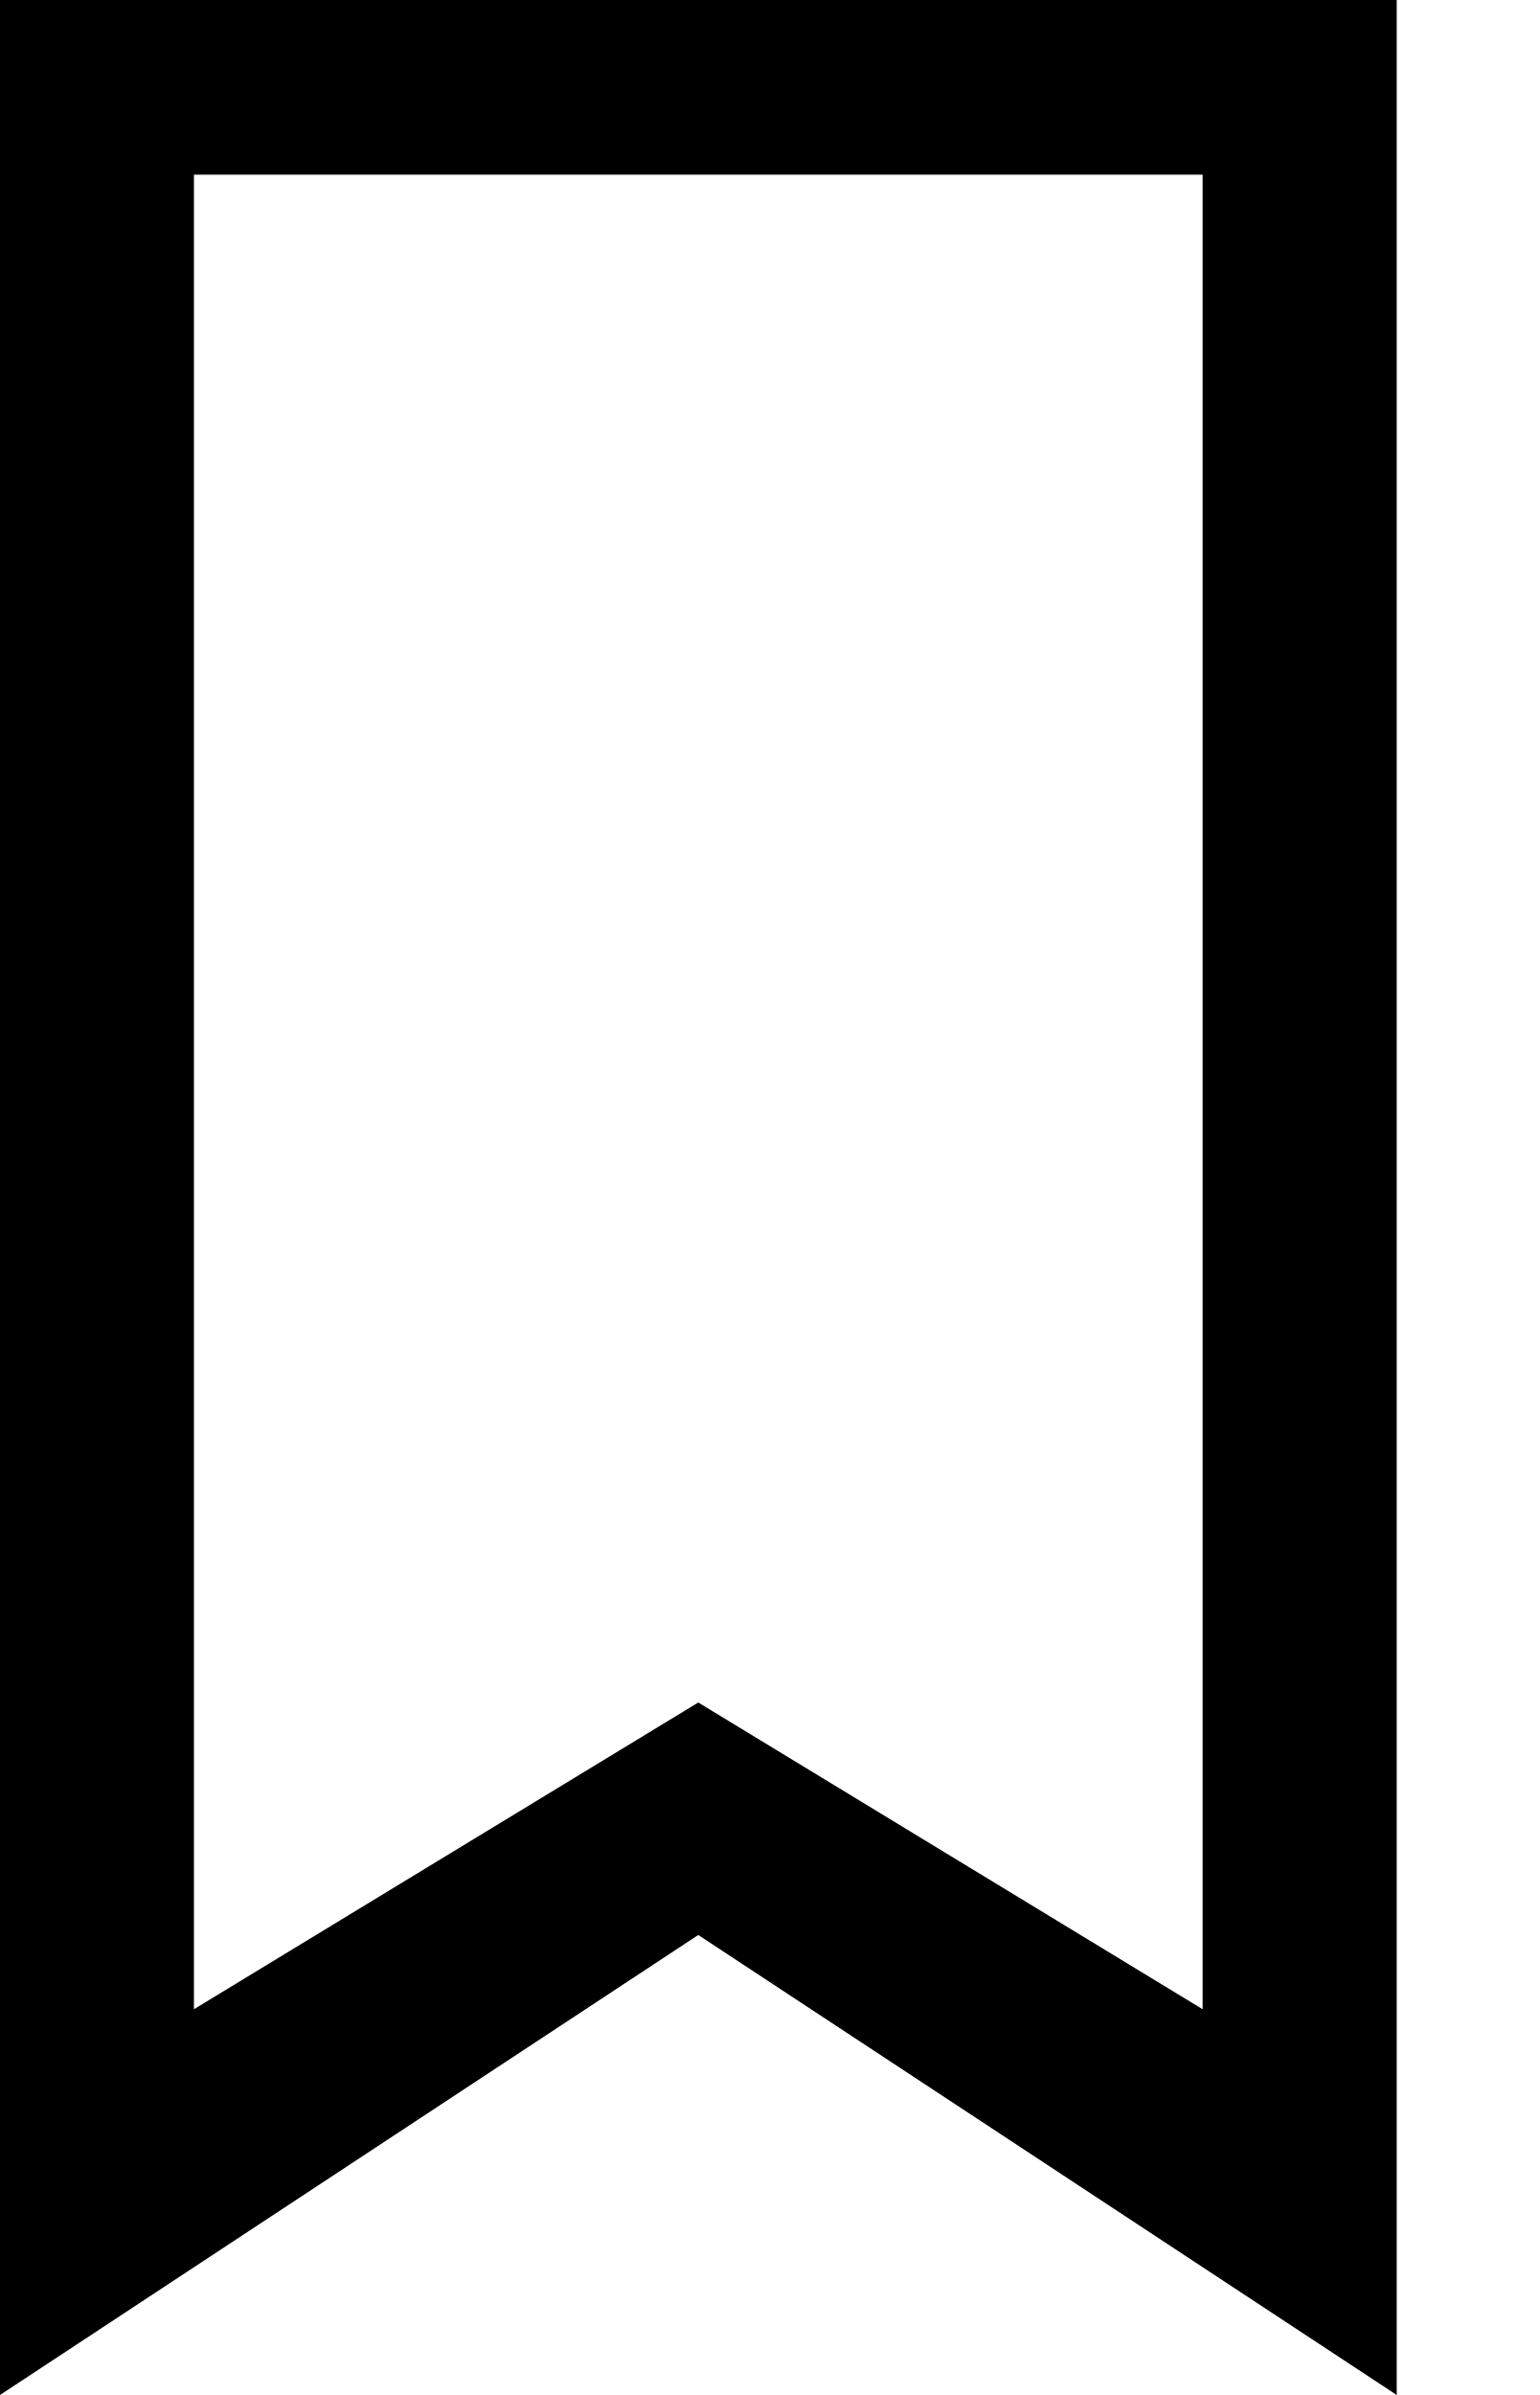
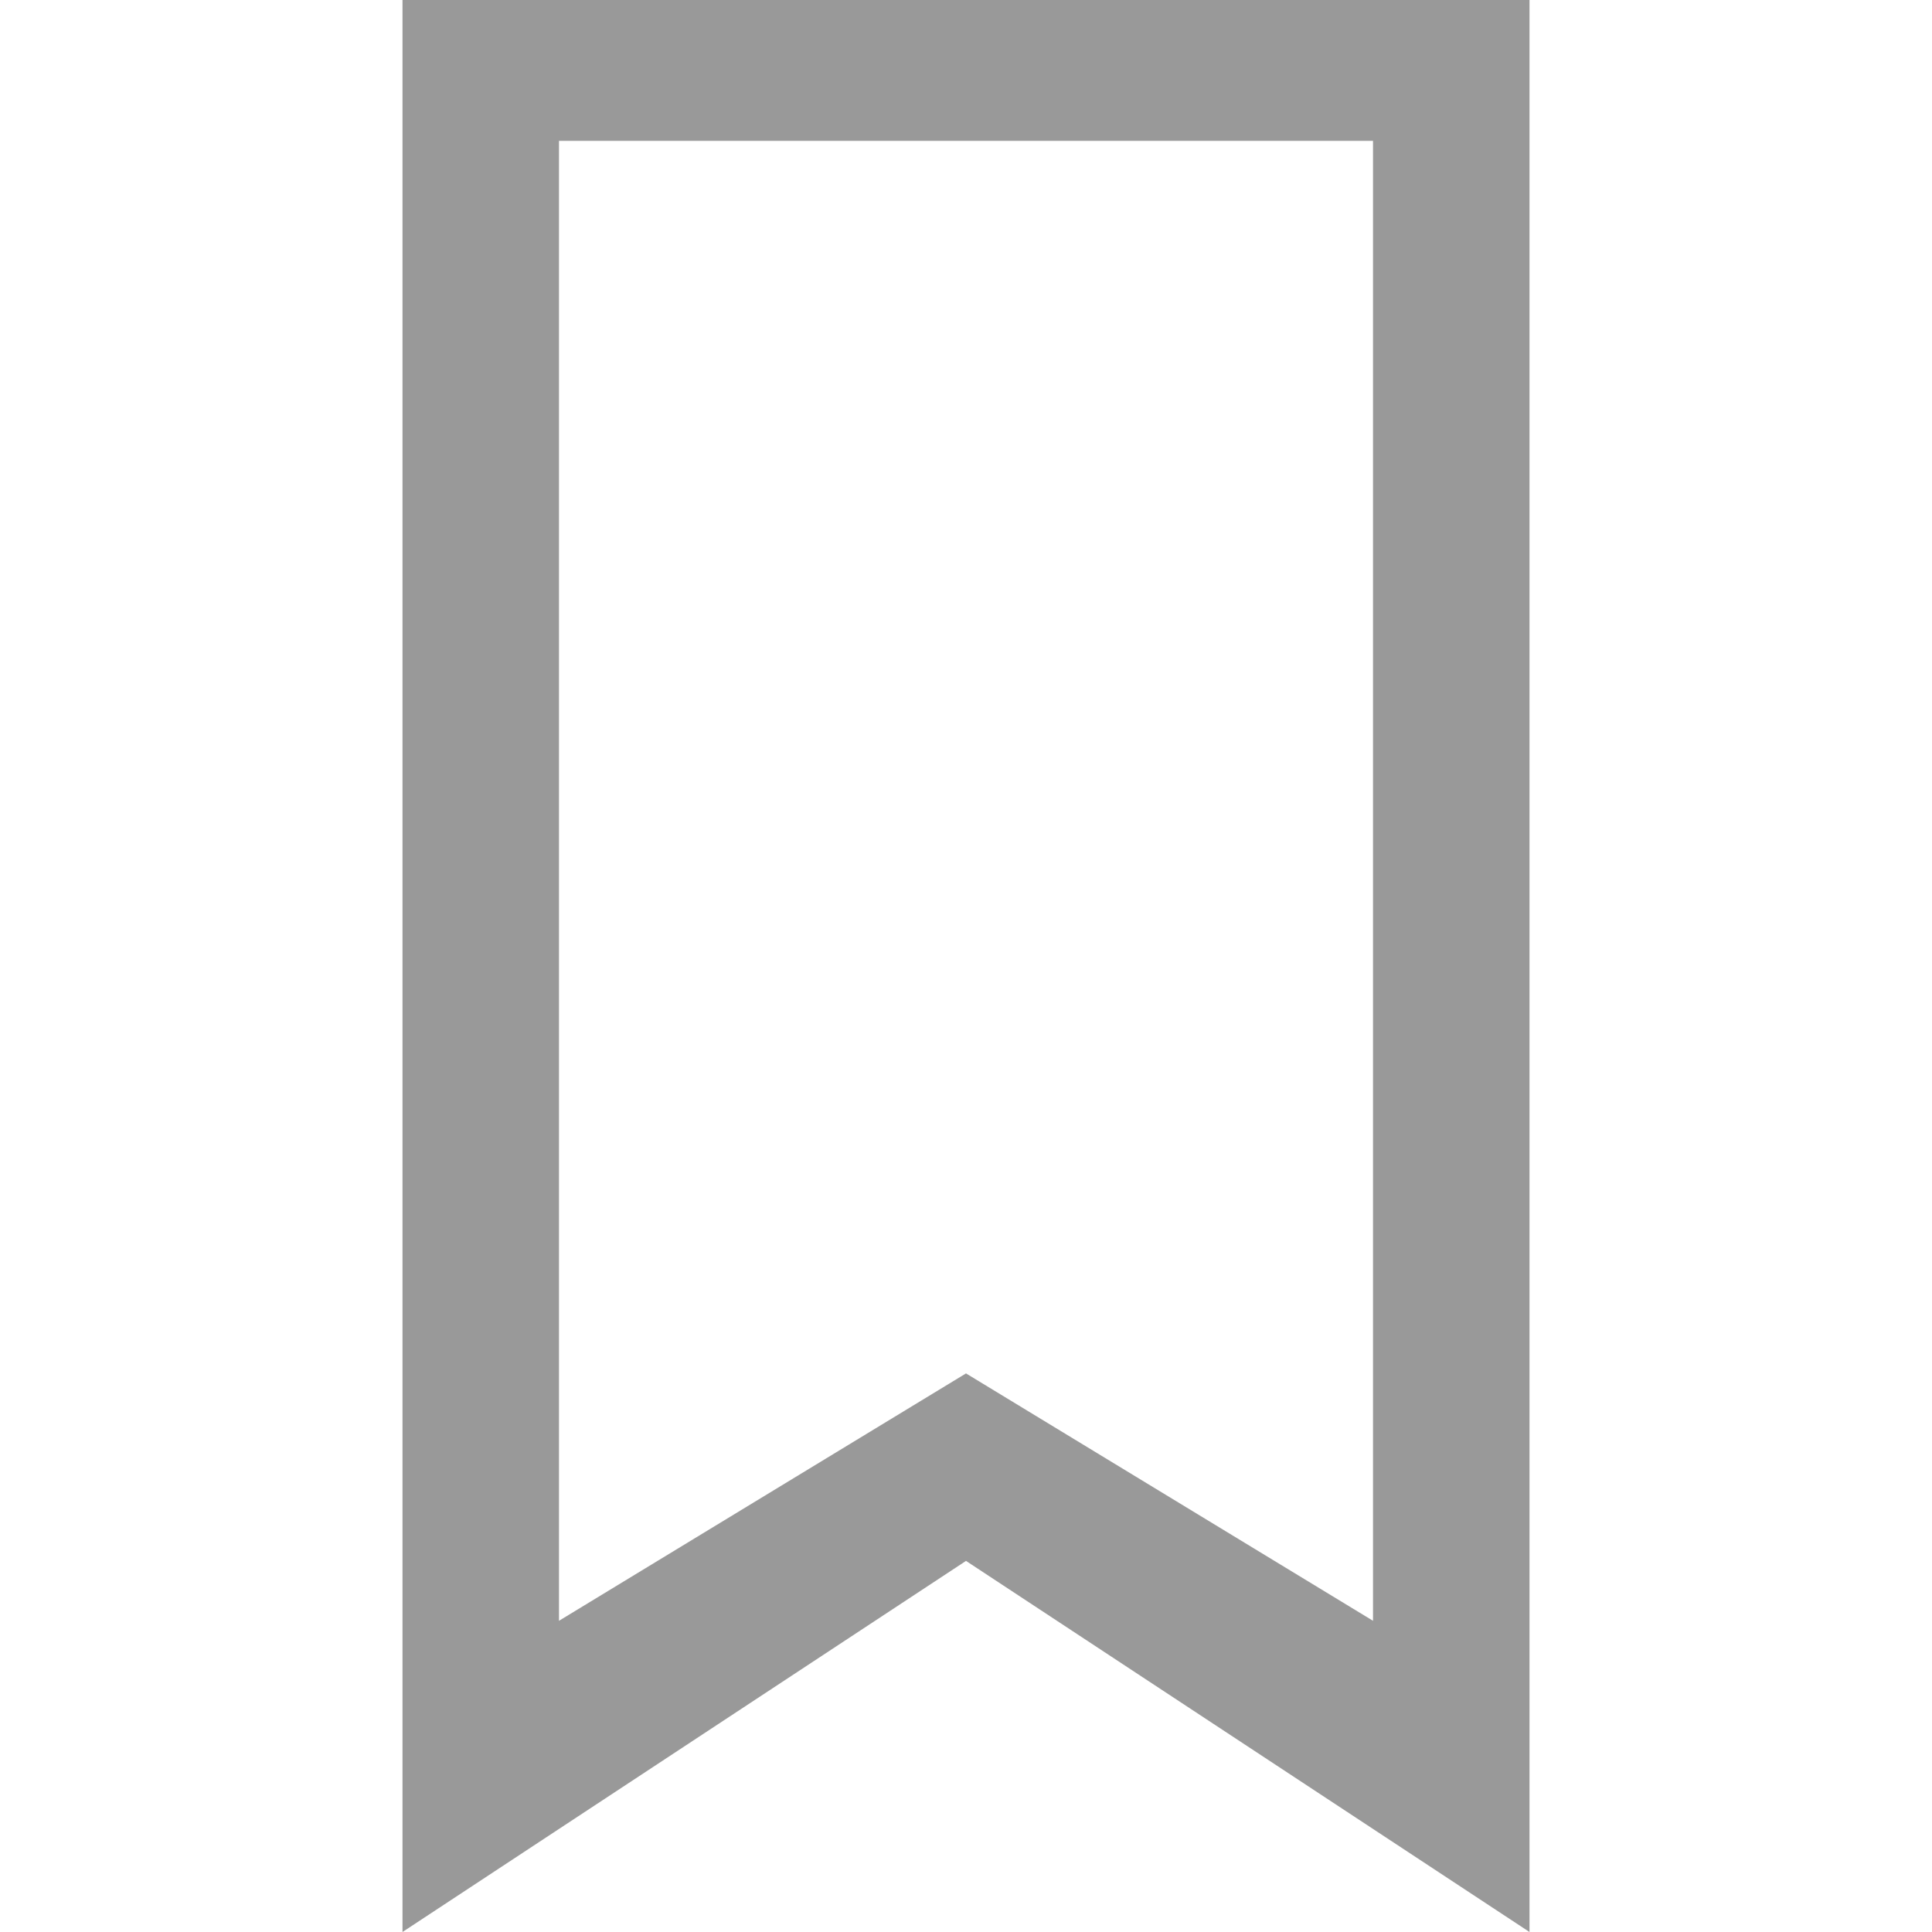
- <svg xmlns="http://www.w3.org/2000/svg" width="9" height="14" viewBox="0 0 9 14" fill="none">
-   <path d="M7.032 1.021V11.745L4.083 9.952L1.134 11.745V1.021H7.032ZM8.167 0H0V14L4.083 11.311L8.167 14V0Z" fill="#000000" />
+ <svg xmlns="http://www.w3.org/2000/svg" width="24" height="24" viewBox="0 0 24 24" fill="none">
+   <path d="M17.056 1.75V20.134L12 17.061L6.944 20.134V1.75H17.056ZM19 0H5V24L12 19.39L19 24V0Z" fill="#999999" />
</svg>
